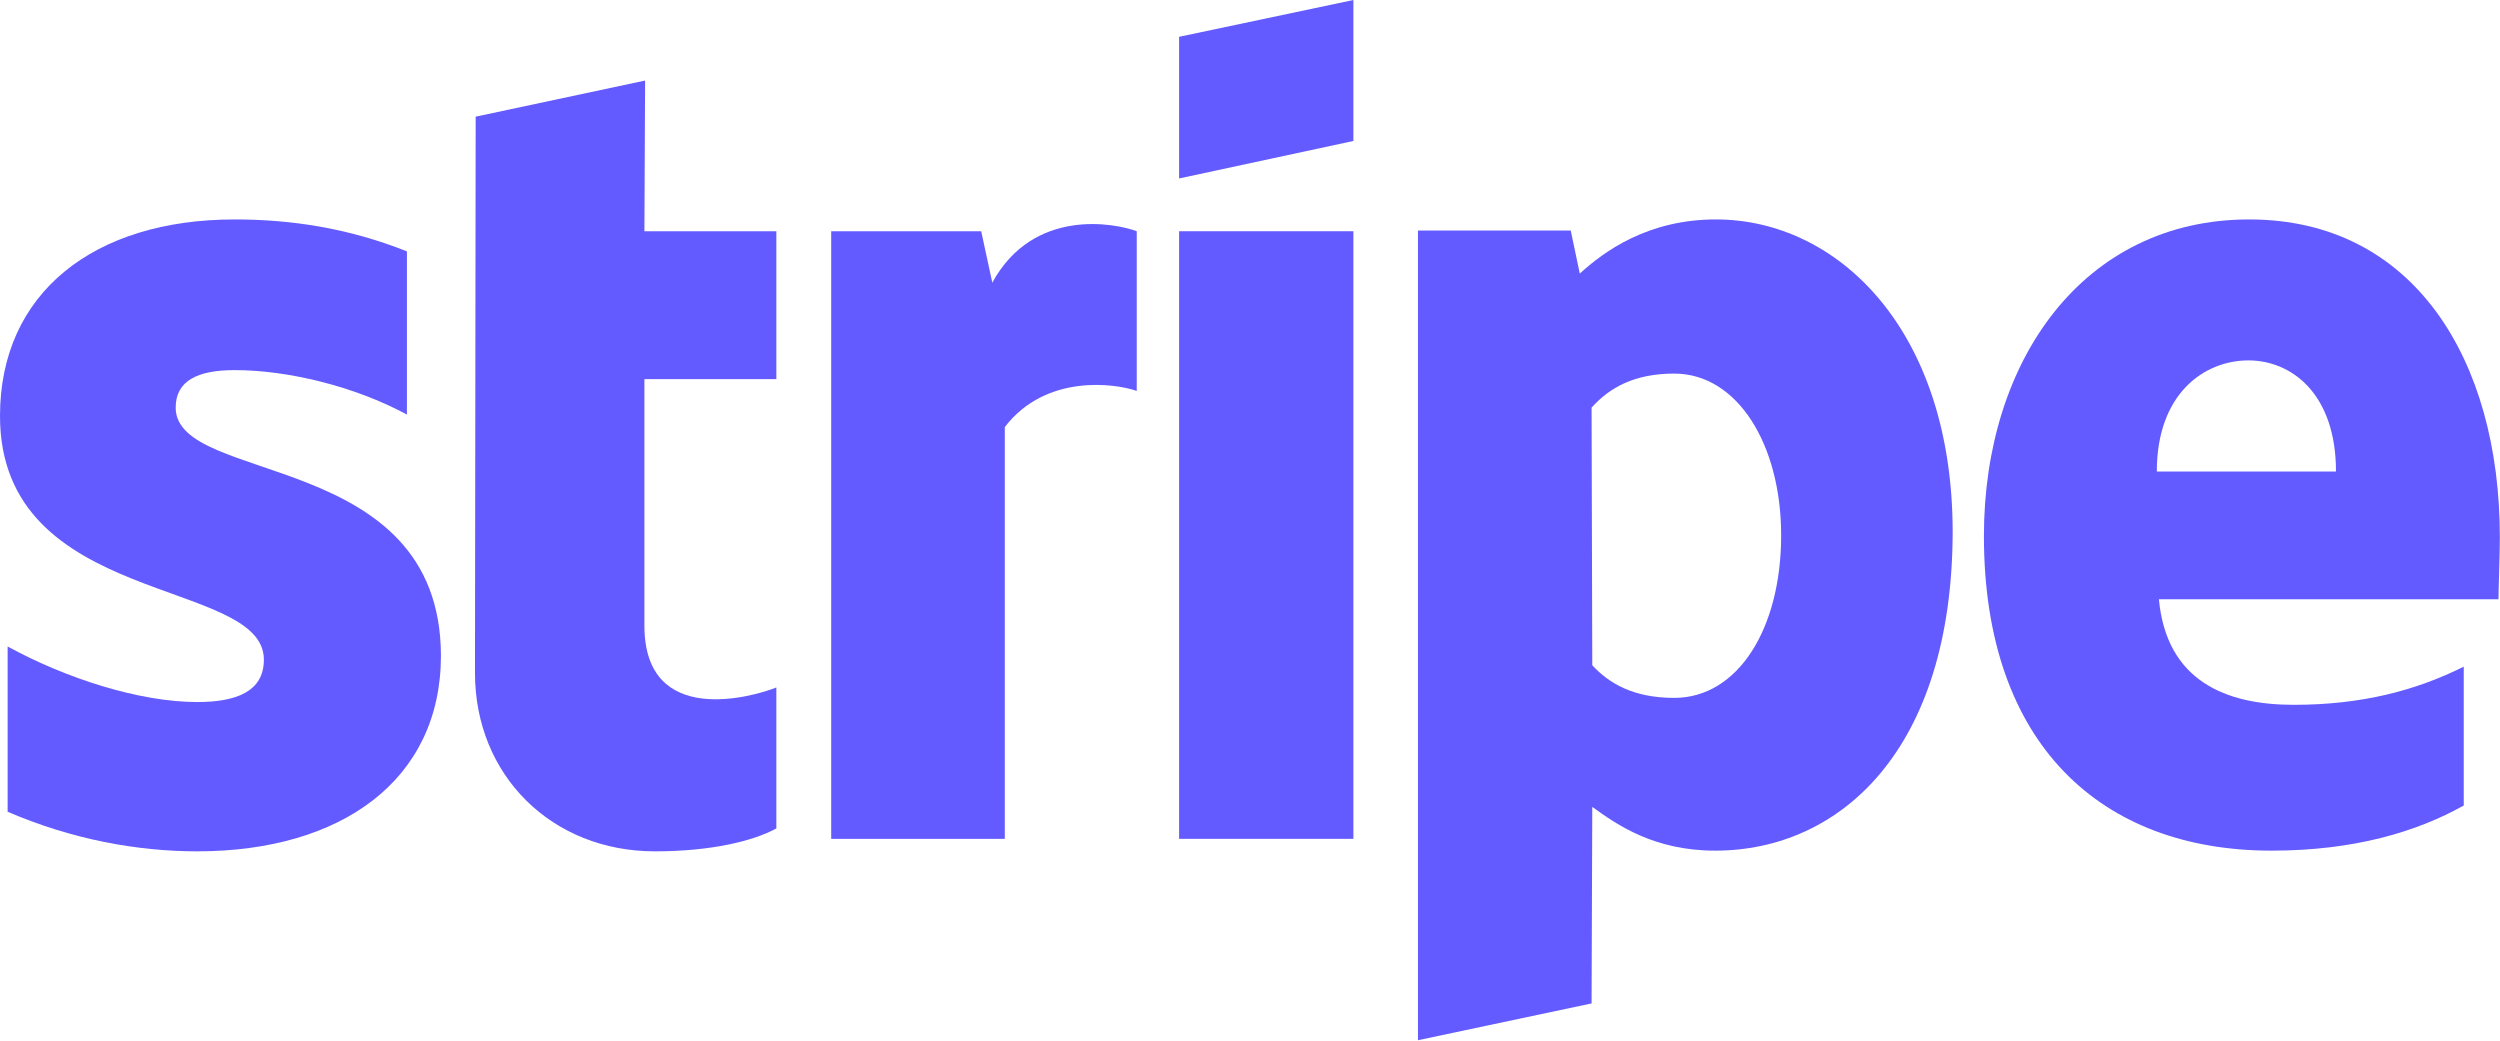
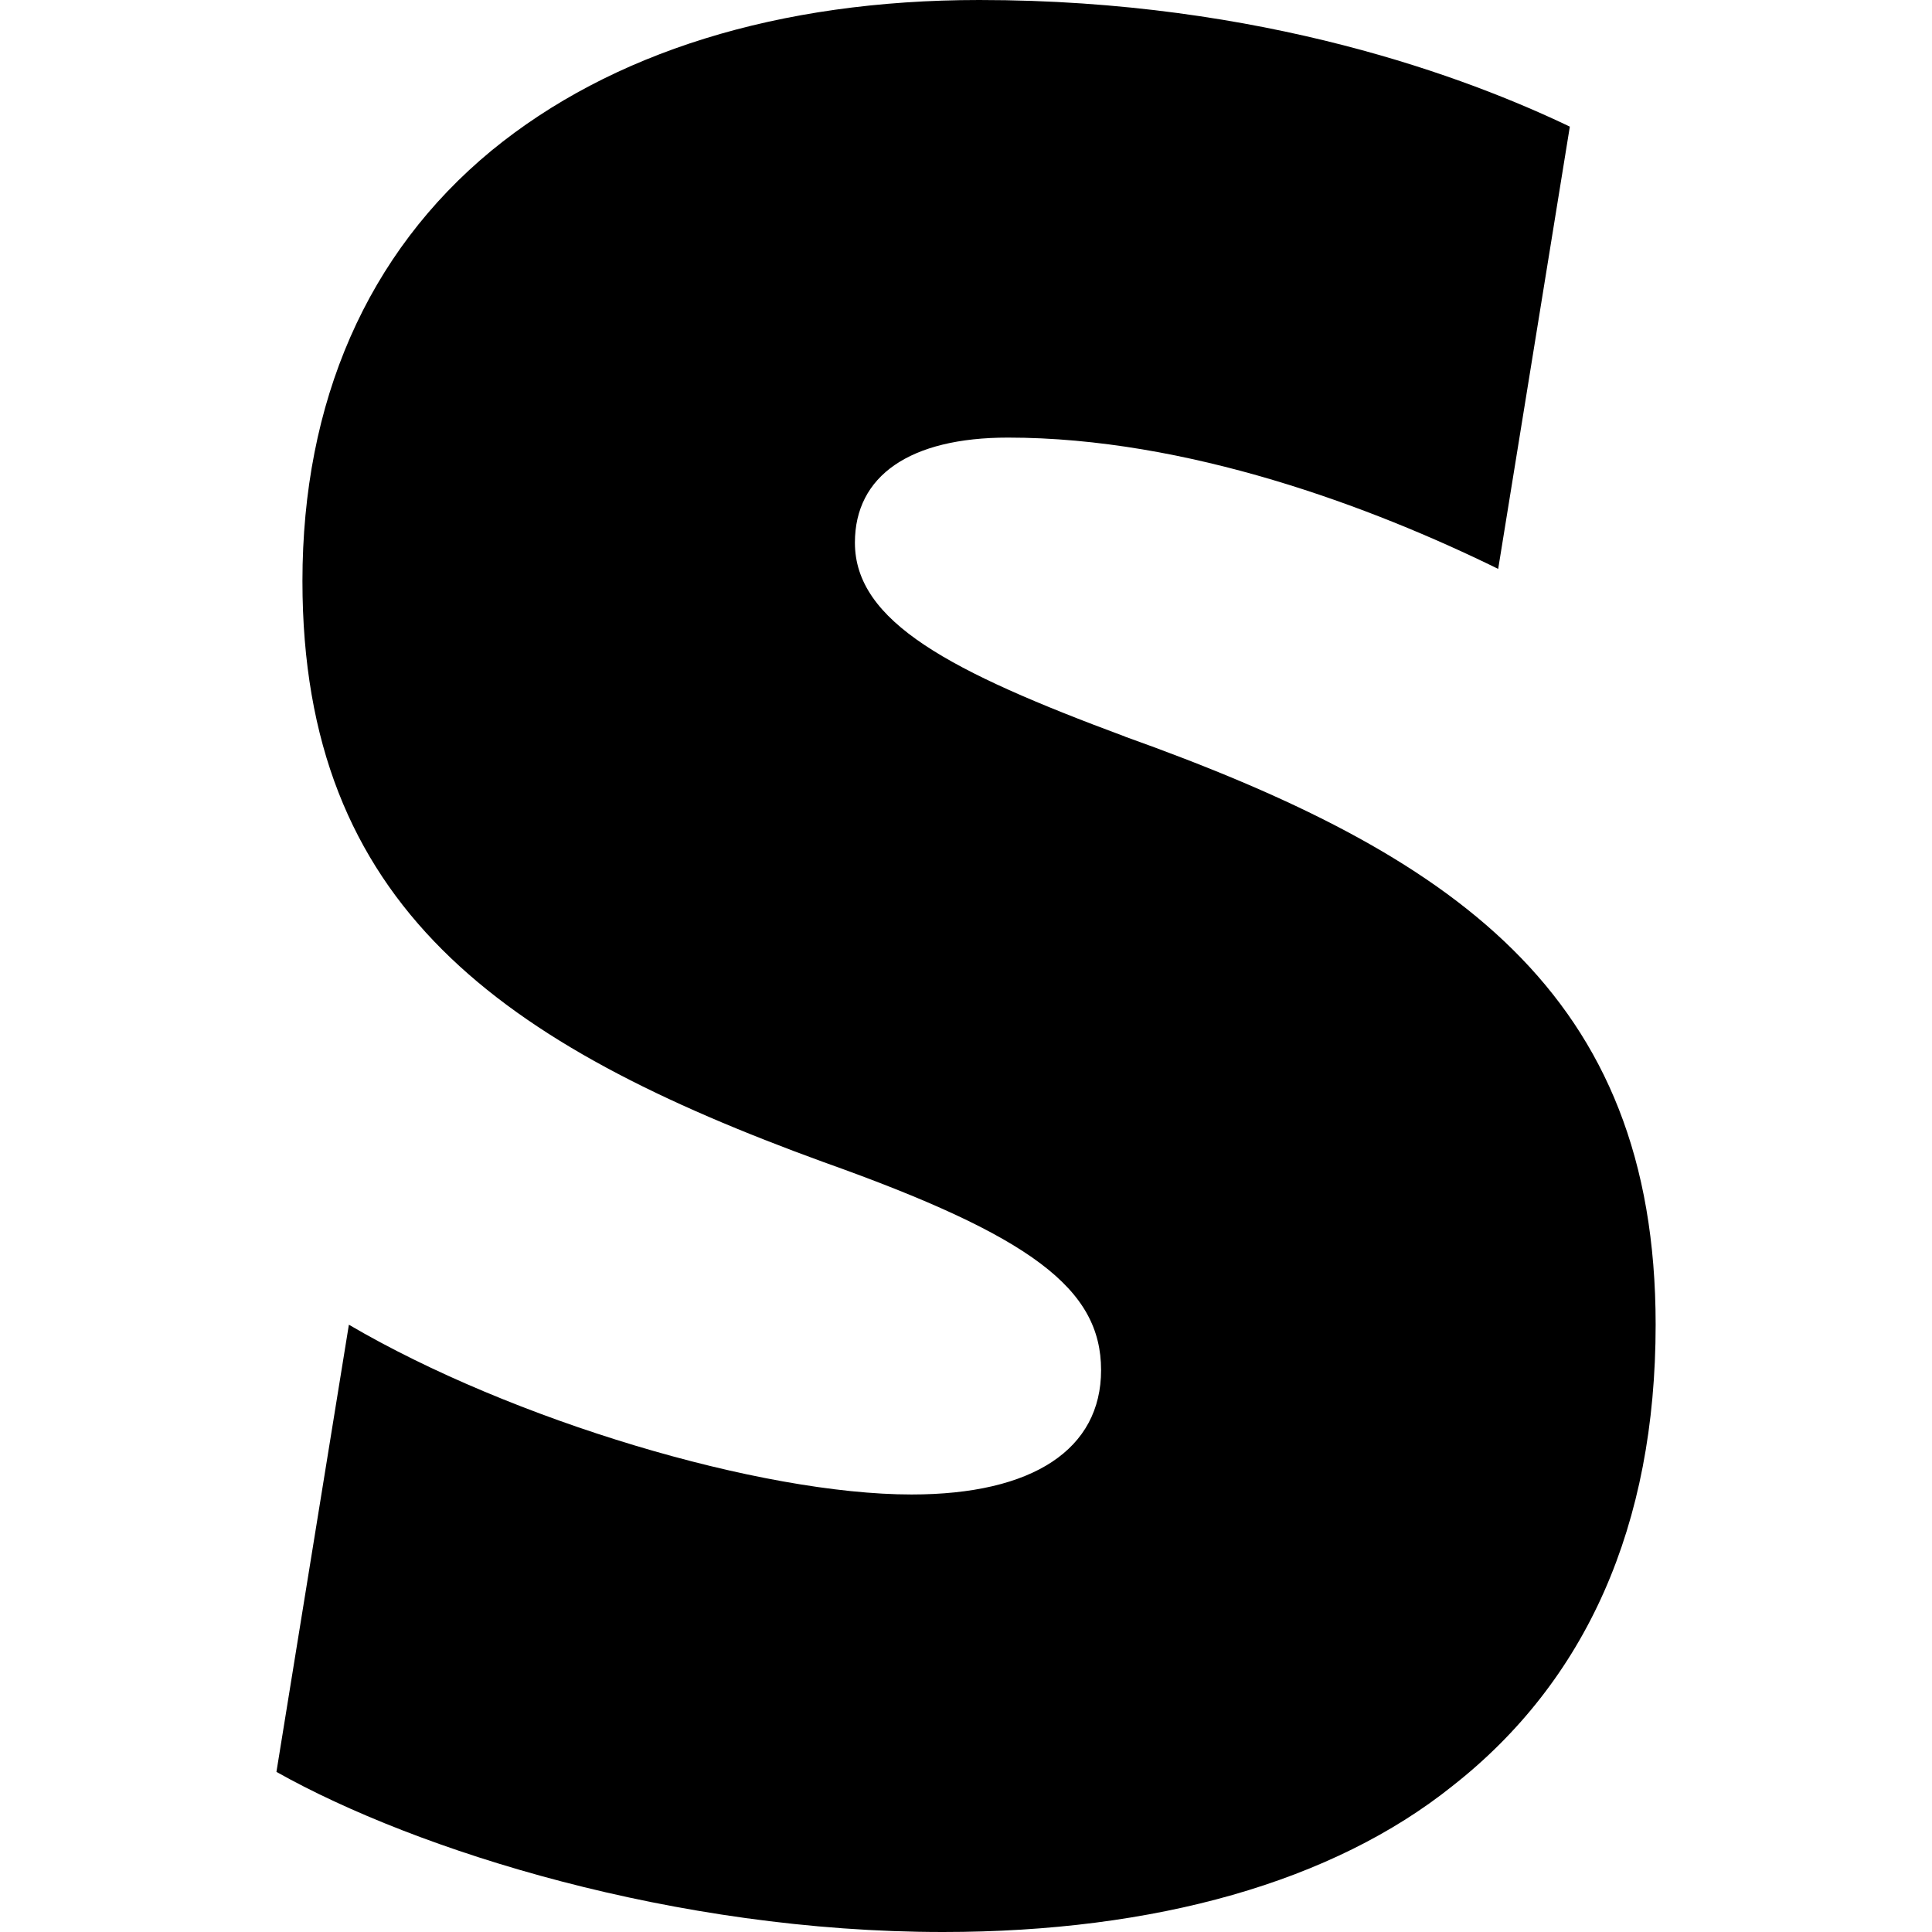
- <svg xmlns="http://www.w3.org/2000/svg" version="1.1" id="Layer_1" x="0px" y="0px" style="enable-background:new 0 0 468 222.5;" xml:space="preserve" viewBox="54 36 360.02 149.84">
-   <style type="text/css"> 	.st0{fill-rule:evenodd;clip-rule:evenodd;fill:#635BFF;} </style>
-   <g>
-     <path class="st0" d="M414,113.4c0-25.6-12.4-45.8-36.1-45.8c-23.8,0-38.2,20.2-38.2,45.6c0,30.1,17,45.3,41.4,45.3   c11.9,0,20.9-2.7,27.7-6.5v-20c-6.8,3.4-14.6,5.5-24.5,5.5c-9.7,0-18.3-3.4-19.4-15.2h48.9C413.8,121,414,115.8,414,113.4z    M364.6,103.9c0-11.3,6.9-16,13.2-16c6.1,0,12.6,4.7,12.6,16H364.6z" />
-     <path class="st0" d="M301.1,67.6c-9.8,0-16.1,4.6-19.6,7.8l-1.3-6.2h-22v116.6l25-5.3l0.1-28.3c3.6,2.6,8.9,6.3,17.7,6.3   c17.9,0,34.2-14.4,34.2-46.1C335.1,83.4,318.6,67.6,301.1,67.6z M295.1,136.5c-5.9,0-9.4-2.1-11.8-4.7l-0.1-37.1   c2.6-2.9,6.2-4.9,11.9-4.9c9.1,0,15.4,10.2,15.4,23.3C310.5,126.5,304.3,136.5,295.1,136.5z" />
-     <polygon class="st0" points="223.8,61.7 248.9,56.3 248.9,36 223.8,41.3  " />
-     <rect x="223.8" y="69.3" class="st0" width="25.1" height="87.5" />
-     <path class="st0" d="M196.9,76.7l-1.6-7.4h-21.6v87.5h25V97.5c5.9-7.7,15.9-6.3,19-5.2v-23C214.5,68.1,202.8,65.9,196.9,76.7z" />
-     <path class="st0" d="M146.9,47.6l-24.4,5.2l-0.1,80.1c0,14.8,11.1,25.7,25.9,25.7c8.2,0,14.2-1.5,17.5-3.3V135   c-3.2,1.3-19,5.9-19-8.9V90.6h19V69.3h-19L146.9,47.6z" />
-     <path class="st0" d="M79.3,94.7c0-3.9,3.2-5.4,8.5-5.4c7.6,0,17.2,2.3,24.8,6.4V72.2c-8.3-3.3-16.5-4.6-24.8-4.6   C67.5,67.6,54,78.2,54,95.9c0,27.6,38,23.2,38,35.1c0,4.6-4,6.1-9.6,6.1c-8.3,0-18.9-3.4-27.3-8v23.8c9.3,4,18.7,5.7,27.3,5.7   c20.8,0,35.1-10.3,35.1-28.2C117.4,100.6,79.3,105.9,79.3,94.7z" />
-   </g>
+ <svg xmlns="http://www.w3.org/2000/svg" role="img" viewBox="0 0 24 24">
+   <path d="M13.976 9.15c-2.172-.806-3.356-1.426-3.356-2.409 0-.831.683-1.305 1.901-1.305 2.227 0 4.515.858 6.09 1.631l.89-5.494C18.252.975 15.697 0 12.165 0 9.667 0 7.589.654 6.104 1.872 4.56 3.147 3.757 4.992 3.757 7.218c0 4.039 2.467 5.76 6.476 7.219 2.585.92 3.445 1.574 3.445 2.583 0 .98-.84 1.545-2.354 1.545-1.875 0-4.965-.921-6.99-2.109l-.9 5.555C5.175 22.99 8.385 24 11.714 24c2.641 0 4.843-.624 6.328-1.813 1.664-1.305 2.525-3.236 2.525-5.732 0-4.128-2.524-5.851-6.594-7.305h.003z" />
</svg>
